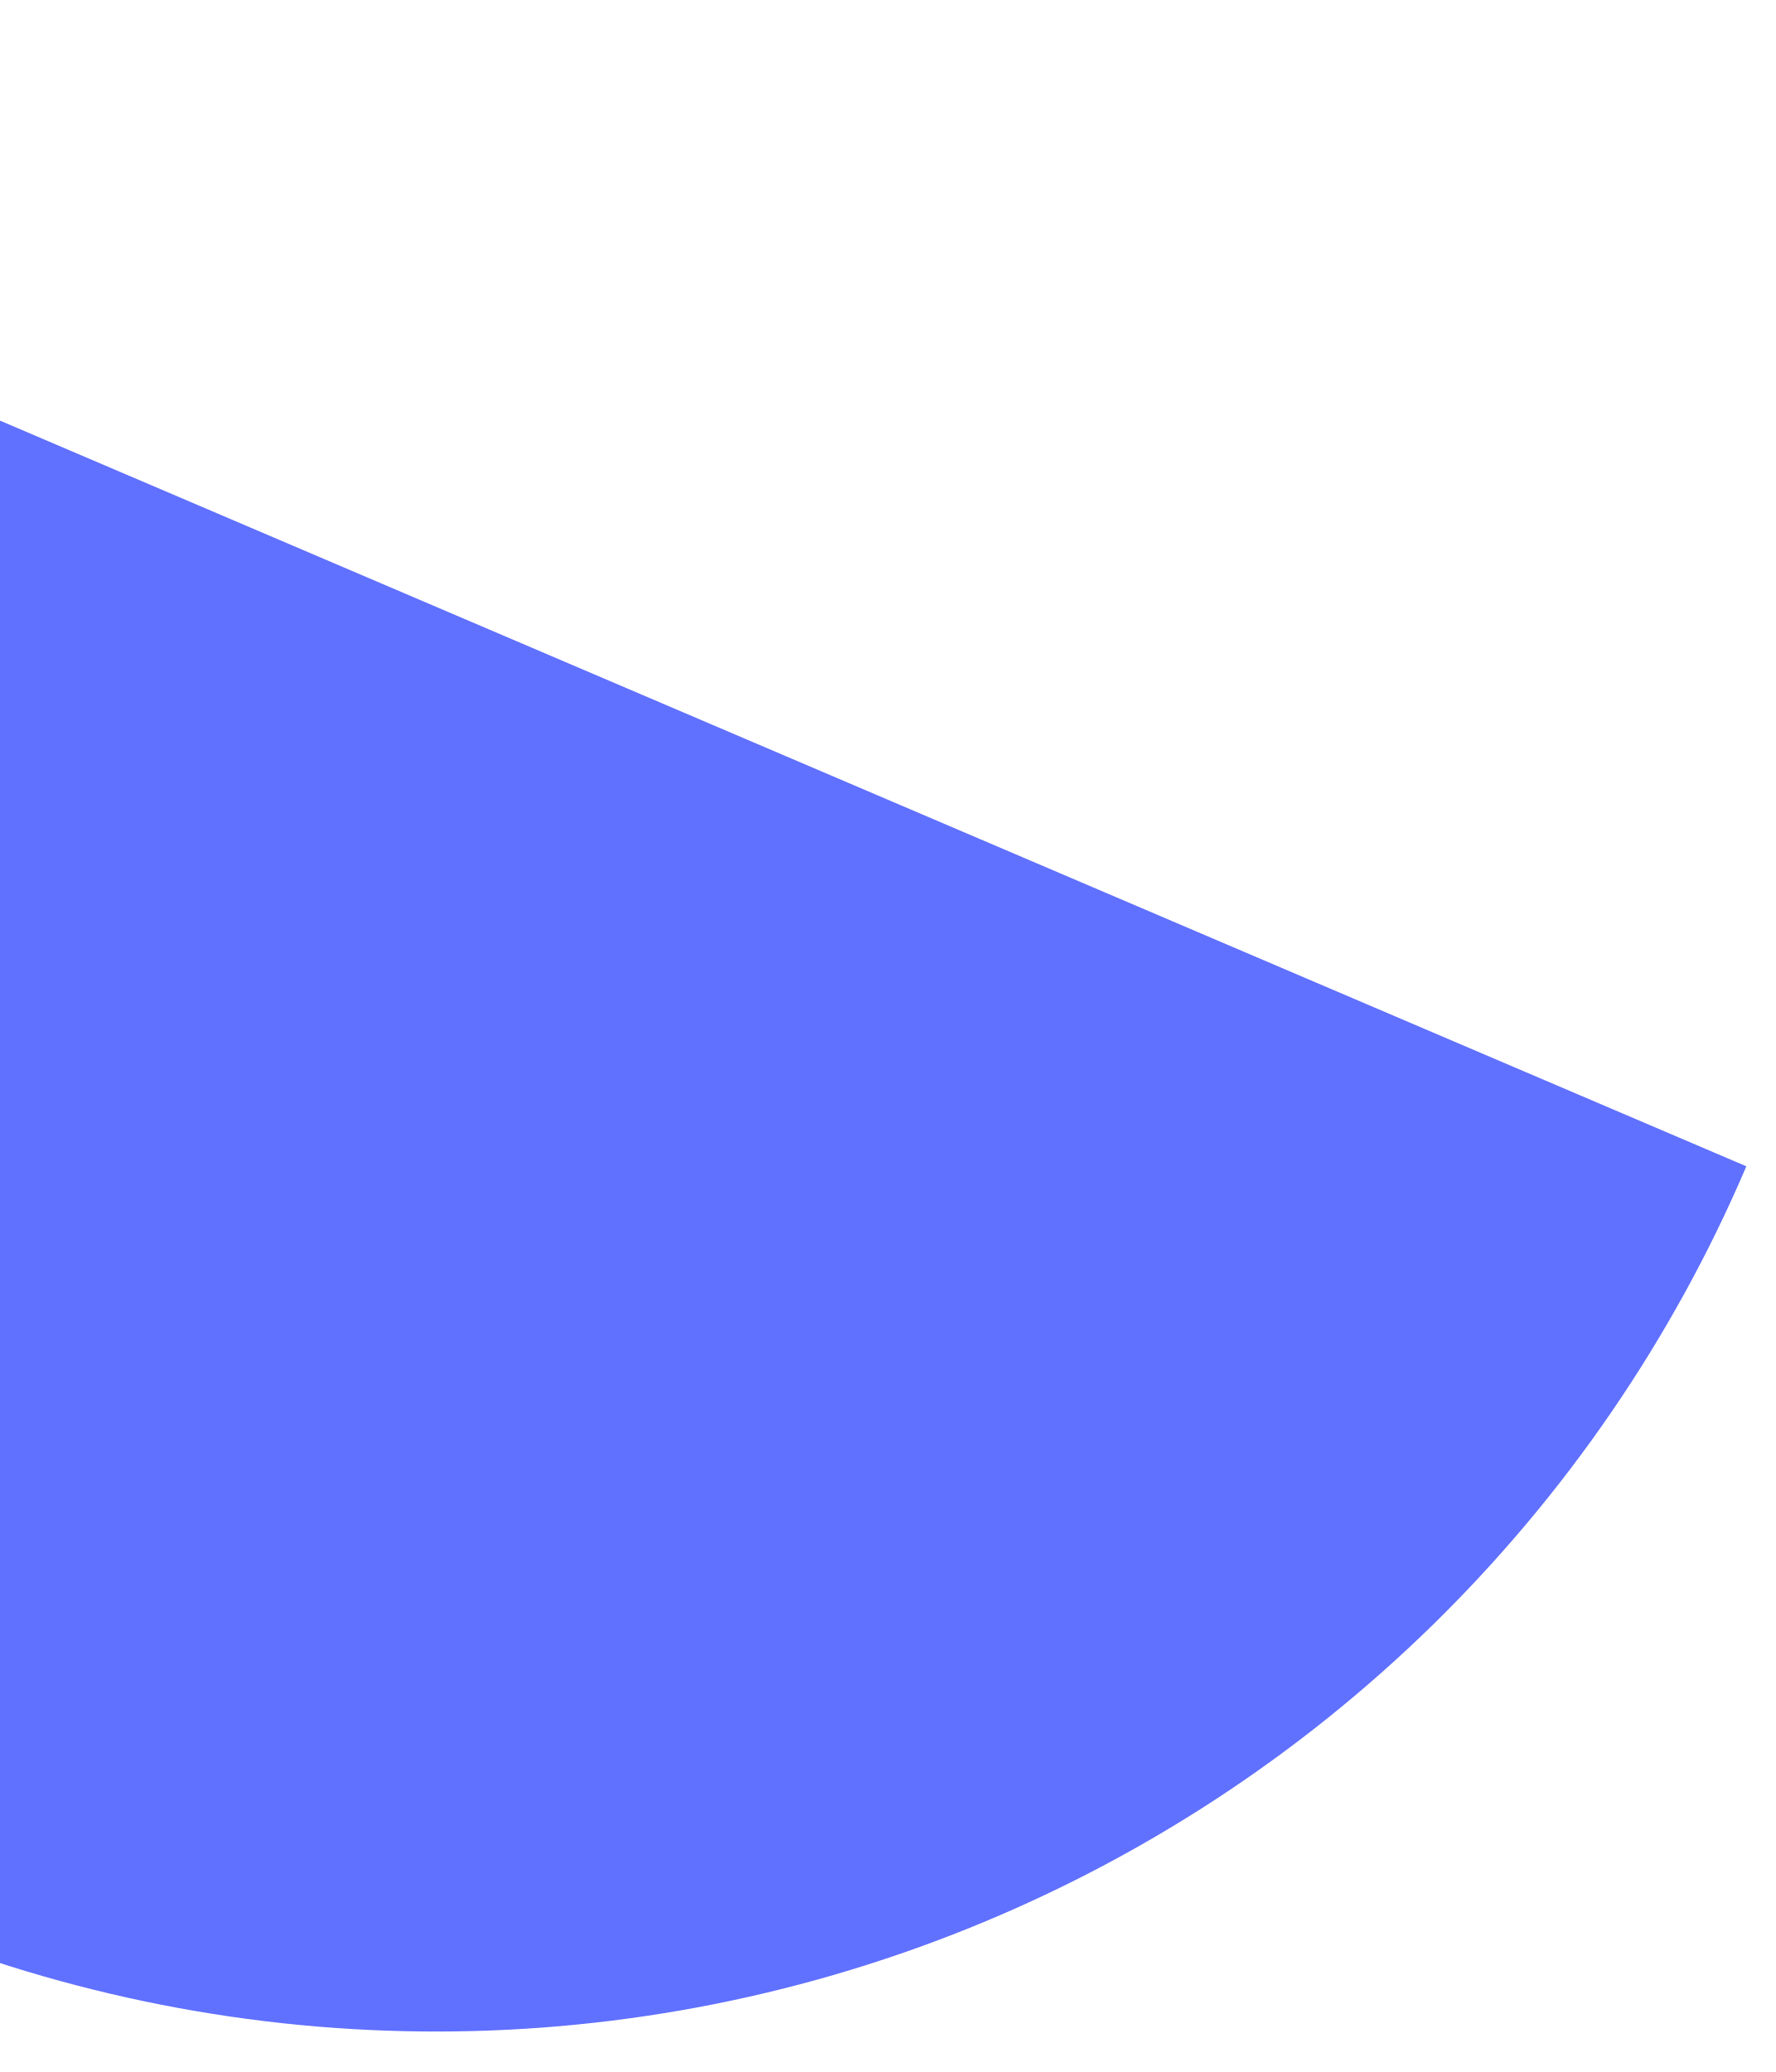
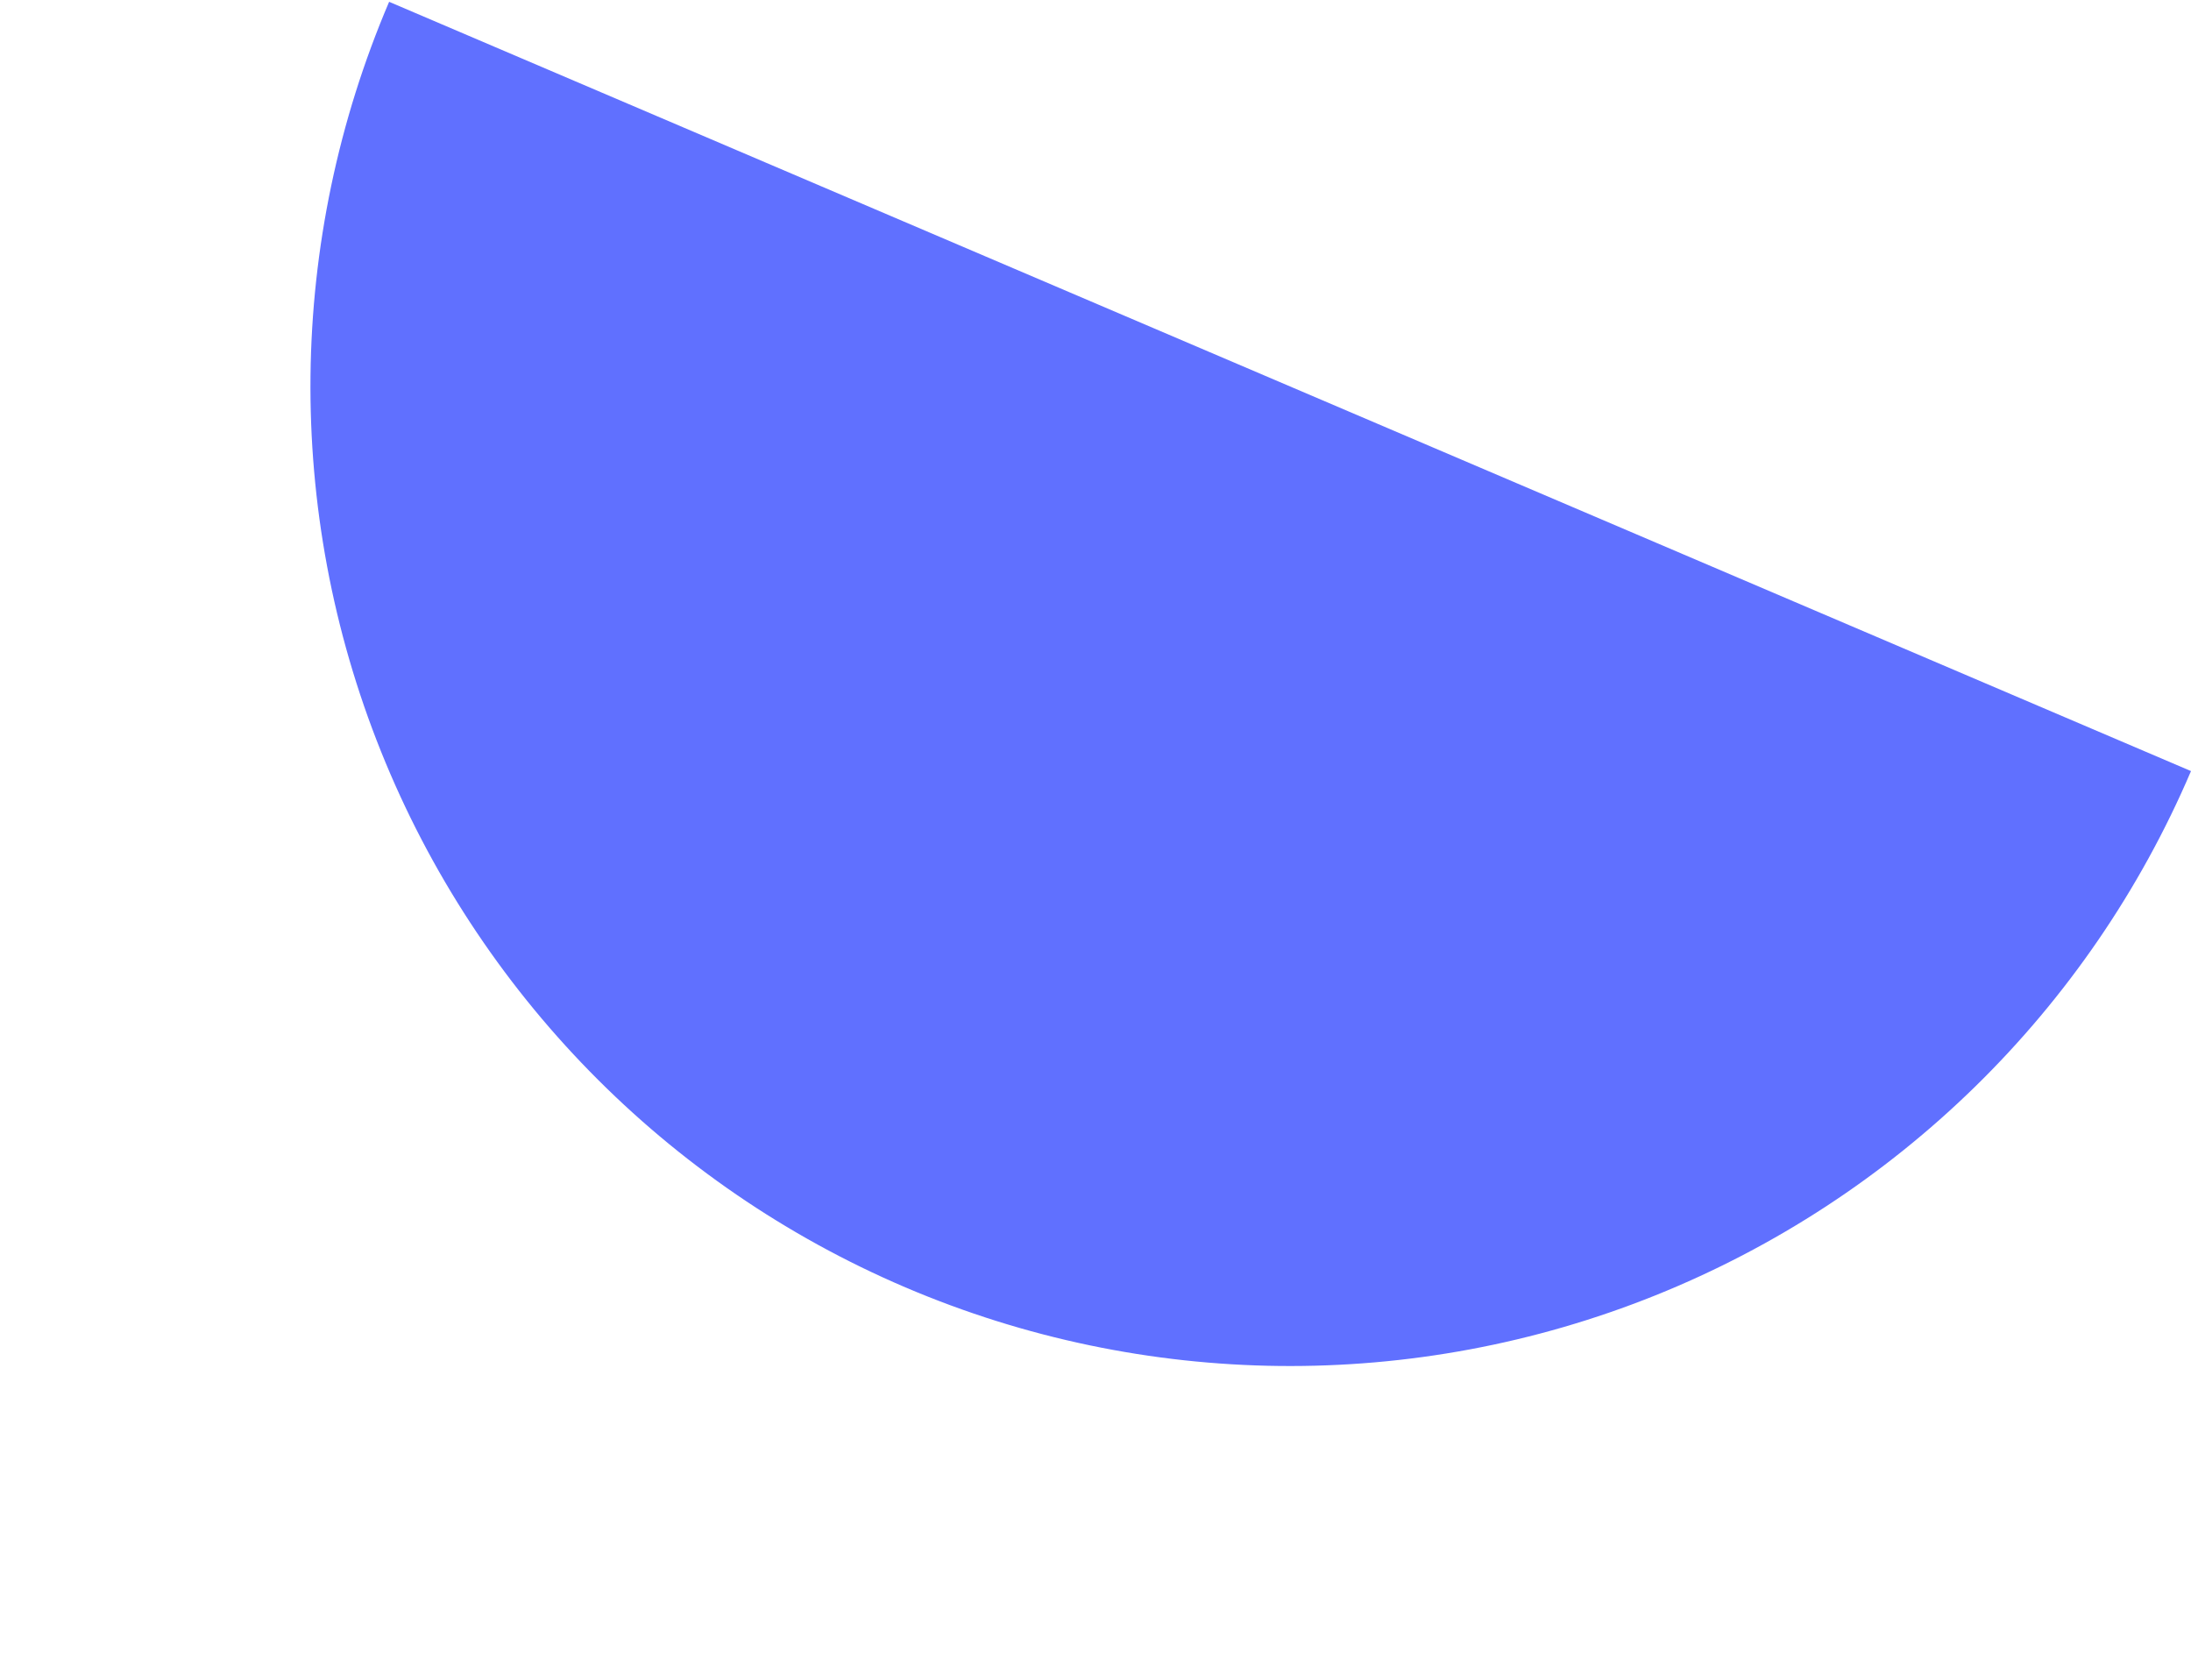
- <svg xmlns="http://www.w3.org/2000/svg" width="24" height="28" viewBox="0 0 24 28" fill="none">
-   <path id="Ellipse 11" d="M-11.809 0.642C-13.814 5.338 -13.872 10.638 -11.969 15.376C-10.066 20.114 -6.359 23.902 -1.663 25.907C3.032 27.912 8.332 27.969 13.07 26.066C17.808 24.163 21.596 20.456 23.601 15.761L-11.809 0.642Z" fill="#6070FF" />
+ <svg xmlns="http://www.w3.org/2000/svg" width="90" height="69" viewBox="0 0 90 69" fill="none">
+   <path d="M15.984 0.074C11.794 9.889 11.674 20.967 15.651 30.87C19.628 40.774 27.376 48.692 37.191 52.883C47.007 57.073 58.084 57.193 67.988 53.216C77.891 49.239 85.809 41.49 90 31.675L15.984 0.074Z" fill="#6070FF" />
</svg>
